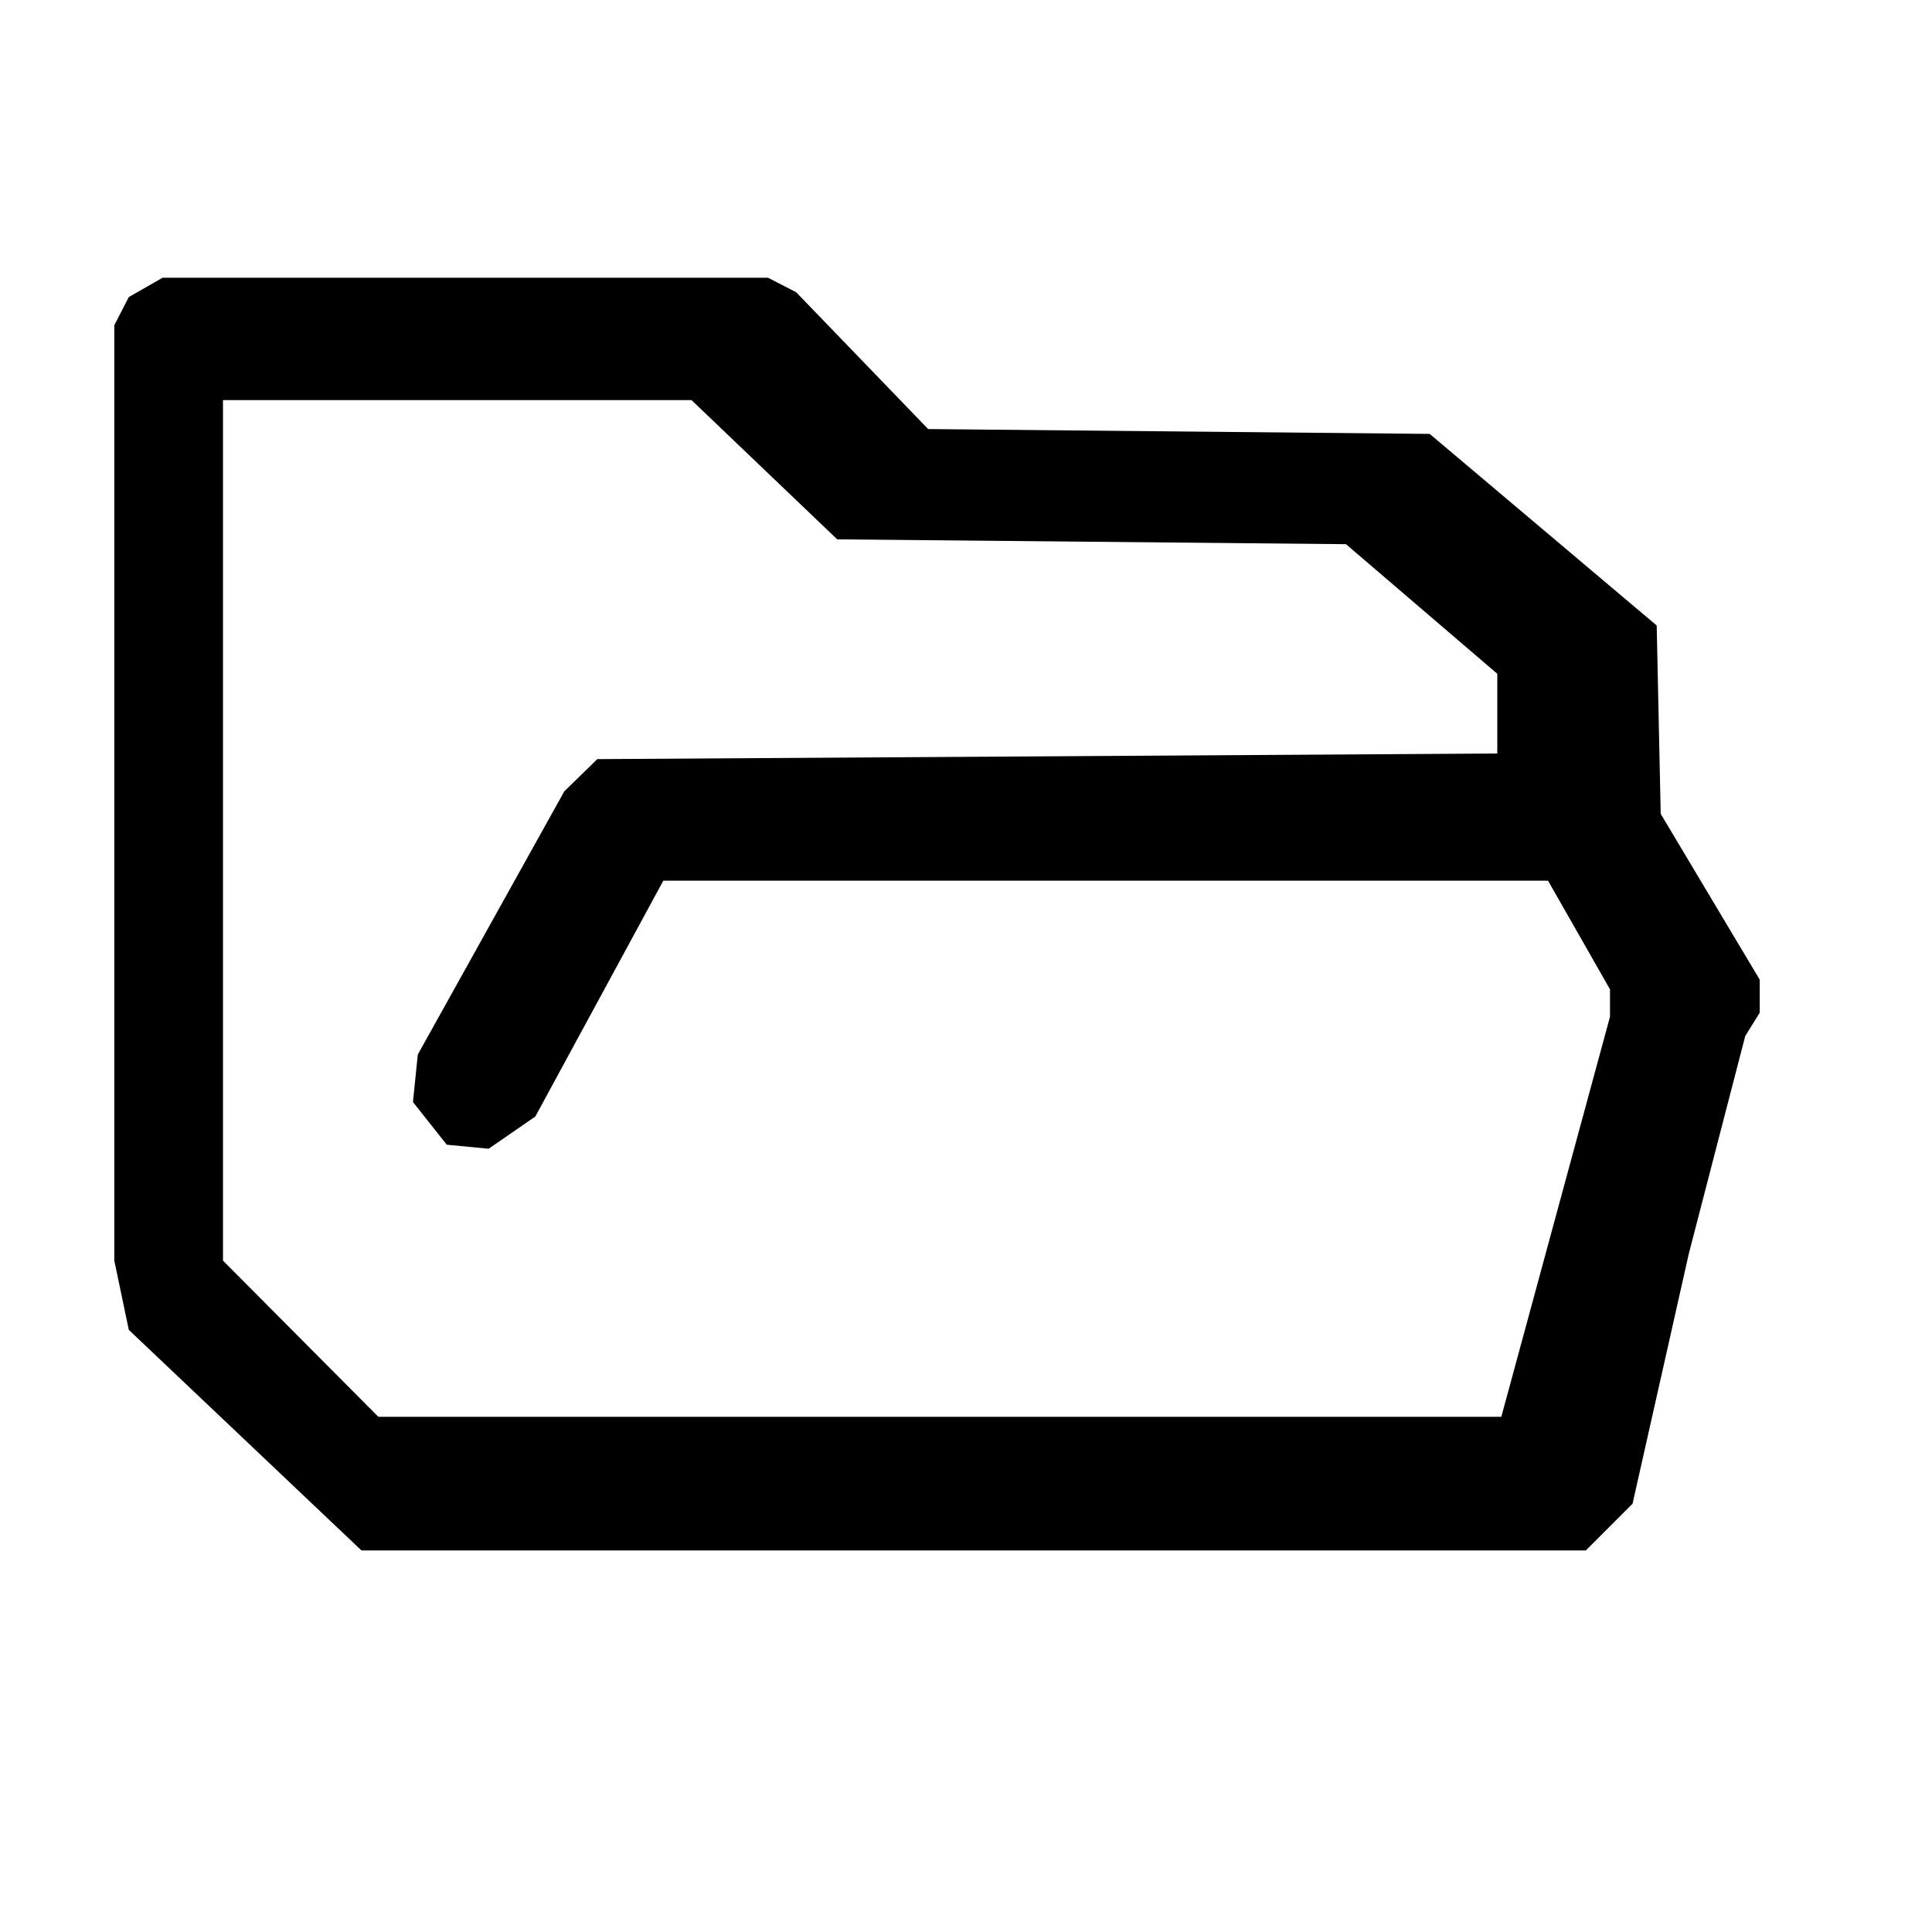
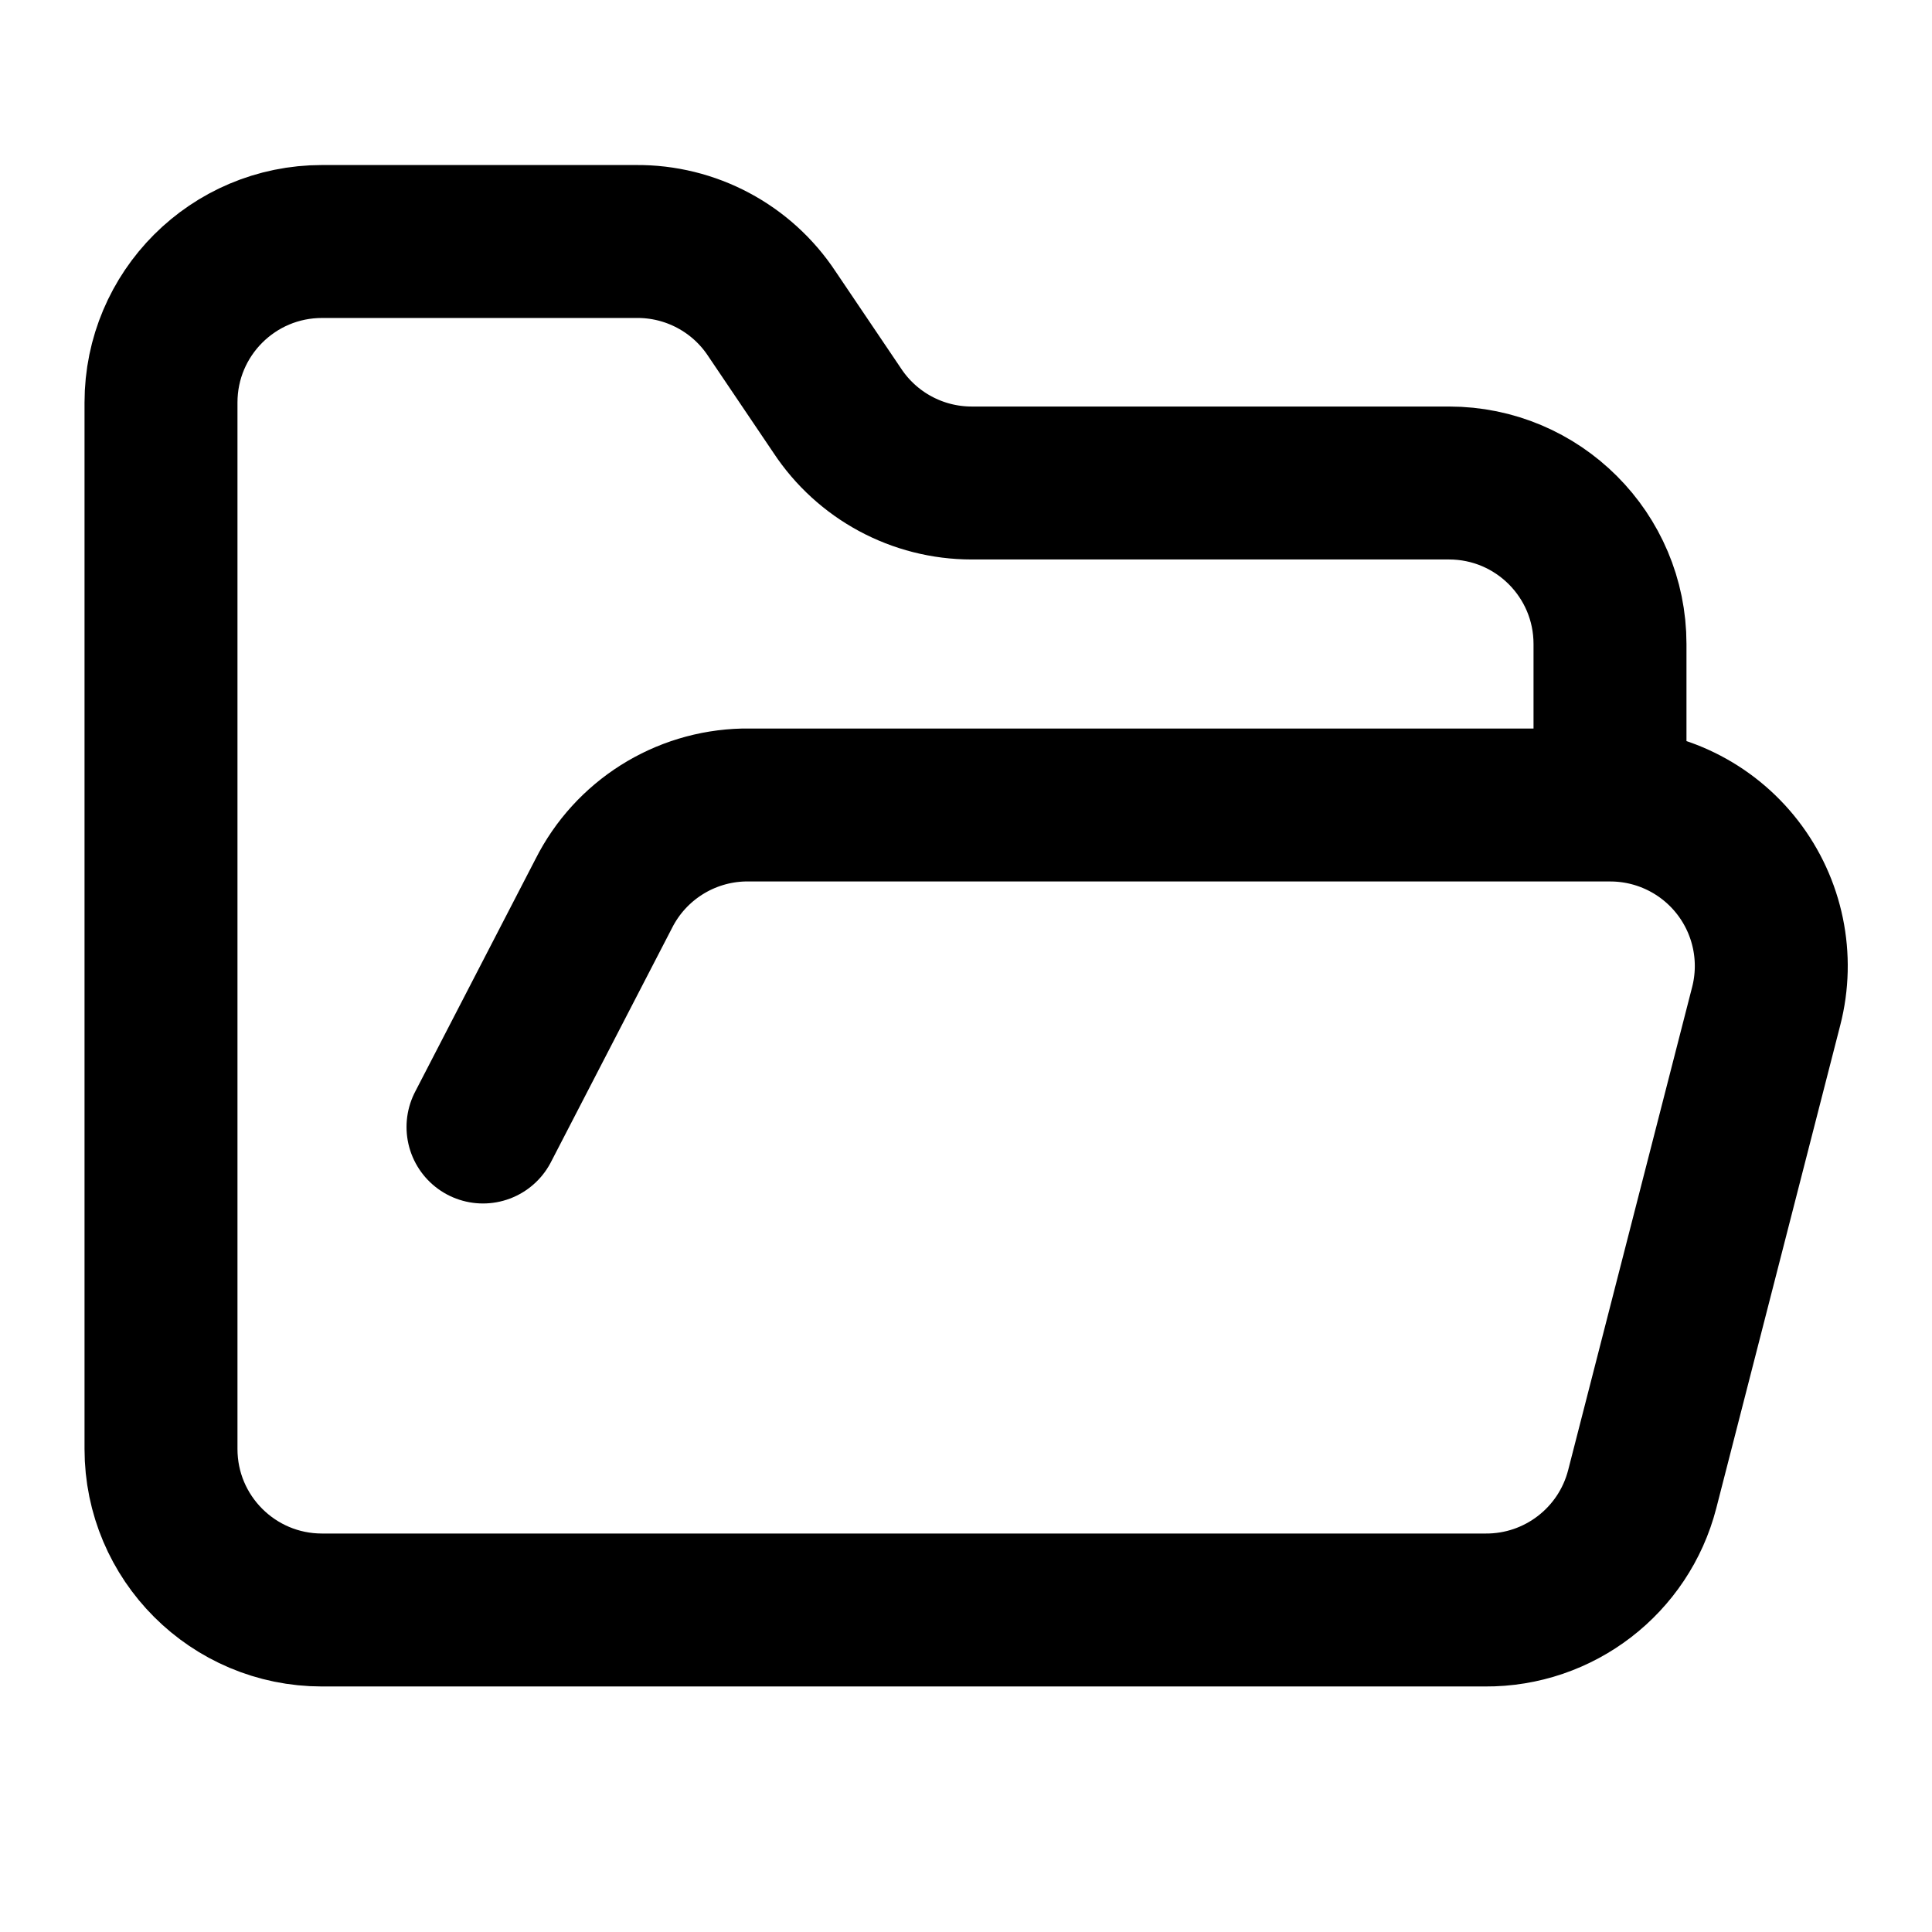
- <svg xmlns="http://www.w3.org/2000/svg" viewBox="0 0 24 24" width="24" height="24">
-   <path fill-rule="evenodd" d="M1.42 15.66 L1.42 4.04 L1.6 3.69 L2.02 3.45 L9.54 3.45 L9.89 3.63 L11.53 5.33 L17.76 5.39 L20.58 7.77 L20.63 10.11 L21.86 12.17 L21.86 12.58 L21.68 12.87 L20.98 15.57 L20.28 18.68 L19.7 19.26 L4.49 19.26 L1.6 16.52 Z M2.77 4.97 L2.77 15.66 L4.7 17.6 L18.65 17.6 L20 12.63 L20 12.29 L19.23 10.94 L8.24 10.94 L6.65 13.87 L6.07 14.27 L5.55 14.22 L5.13 13.69 L5.19 13.1 L7.01 9.83 L7.42 9.43 L18.6 9.36 L18.6 8.37 L16.72 6.76 L10.4 6.7 L8.59 4.97 Z" />
+ <svg xmlns="http://www.w3.org/2000/svg" viewBox="0 0 24 24" fill="none" stroke="currentColor" stroke-width="1.9" stroke-linecap="round" stroke-linejoin="round">
+   <path d="m6 14 1.5-2.9A2 2 0 0 1 9.24 10H20a2 2 0 0 1 1.94 2.5l-1.54 6a2 2 0 0 1-1.95 1.5H4a2 2 0 0 1-2-2V5a2 2 0 0 1 2-2h3.9a2 2 0 0 1 1.69.9l.81 1.2a2 2 0 0 0 1.67.9H18a2 2 0 0 1 2 2v2" />
</svg>
